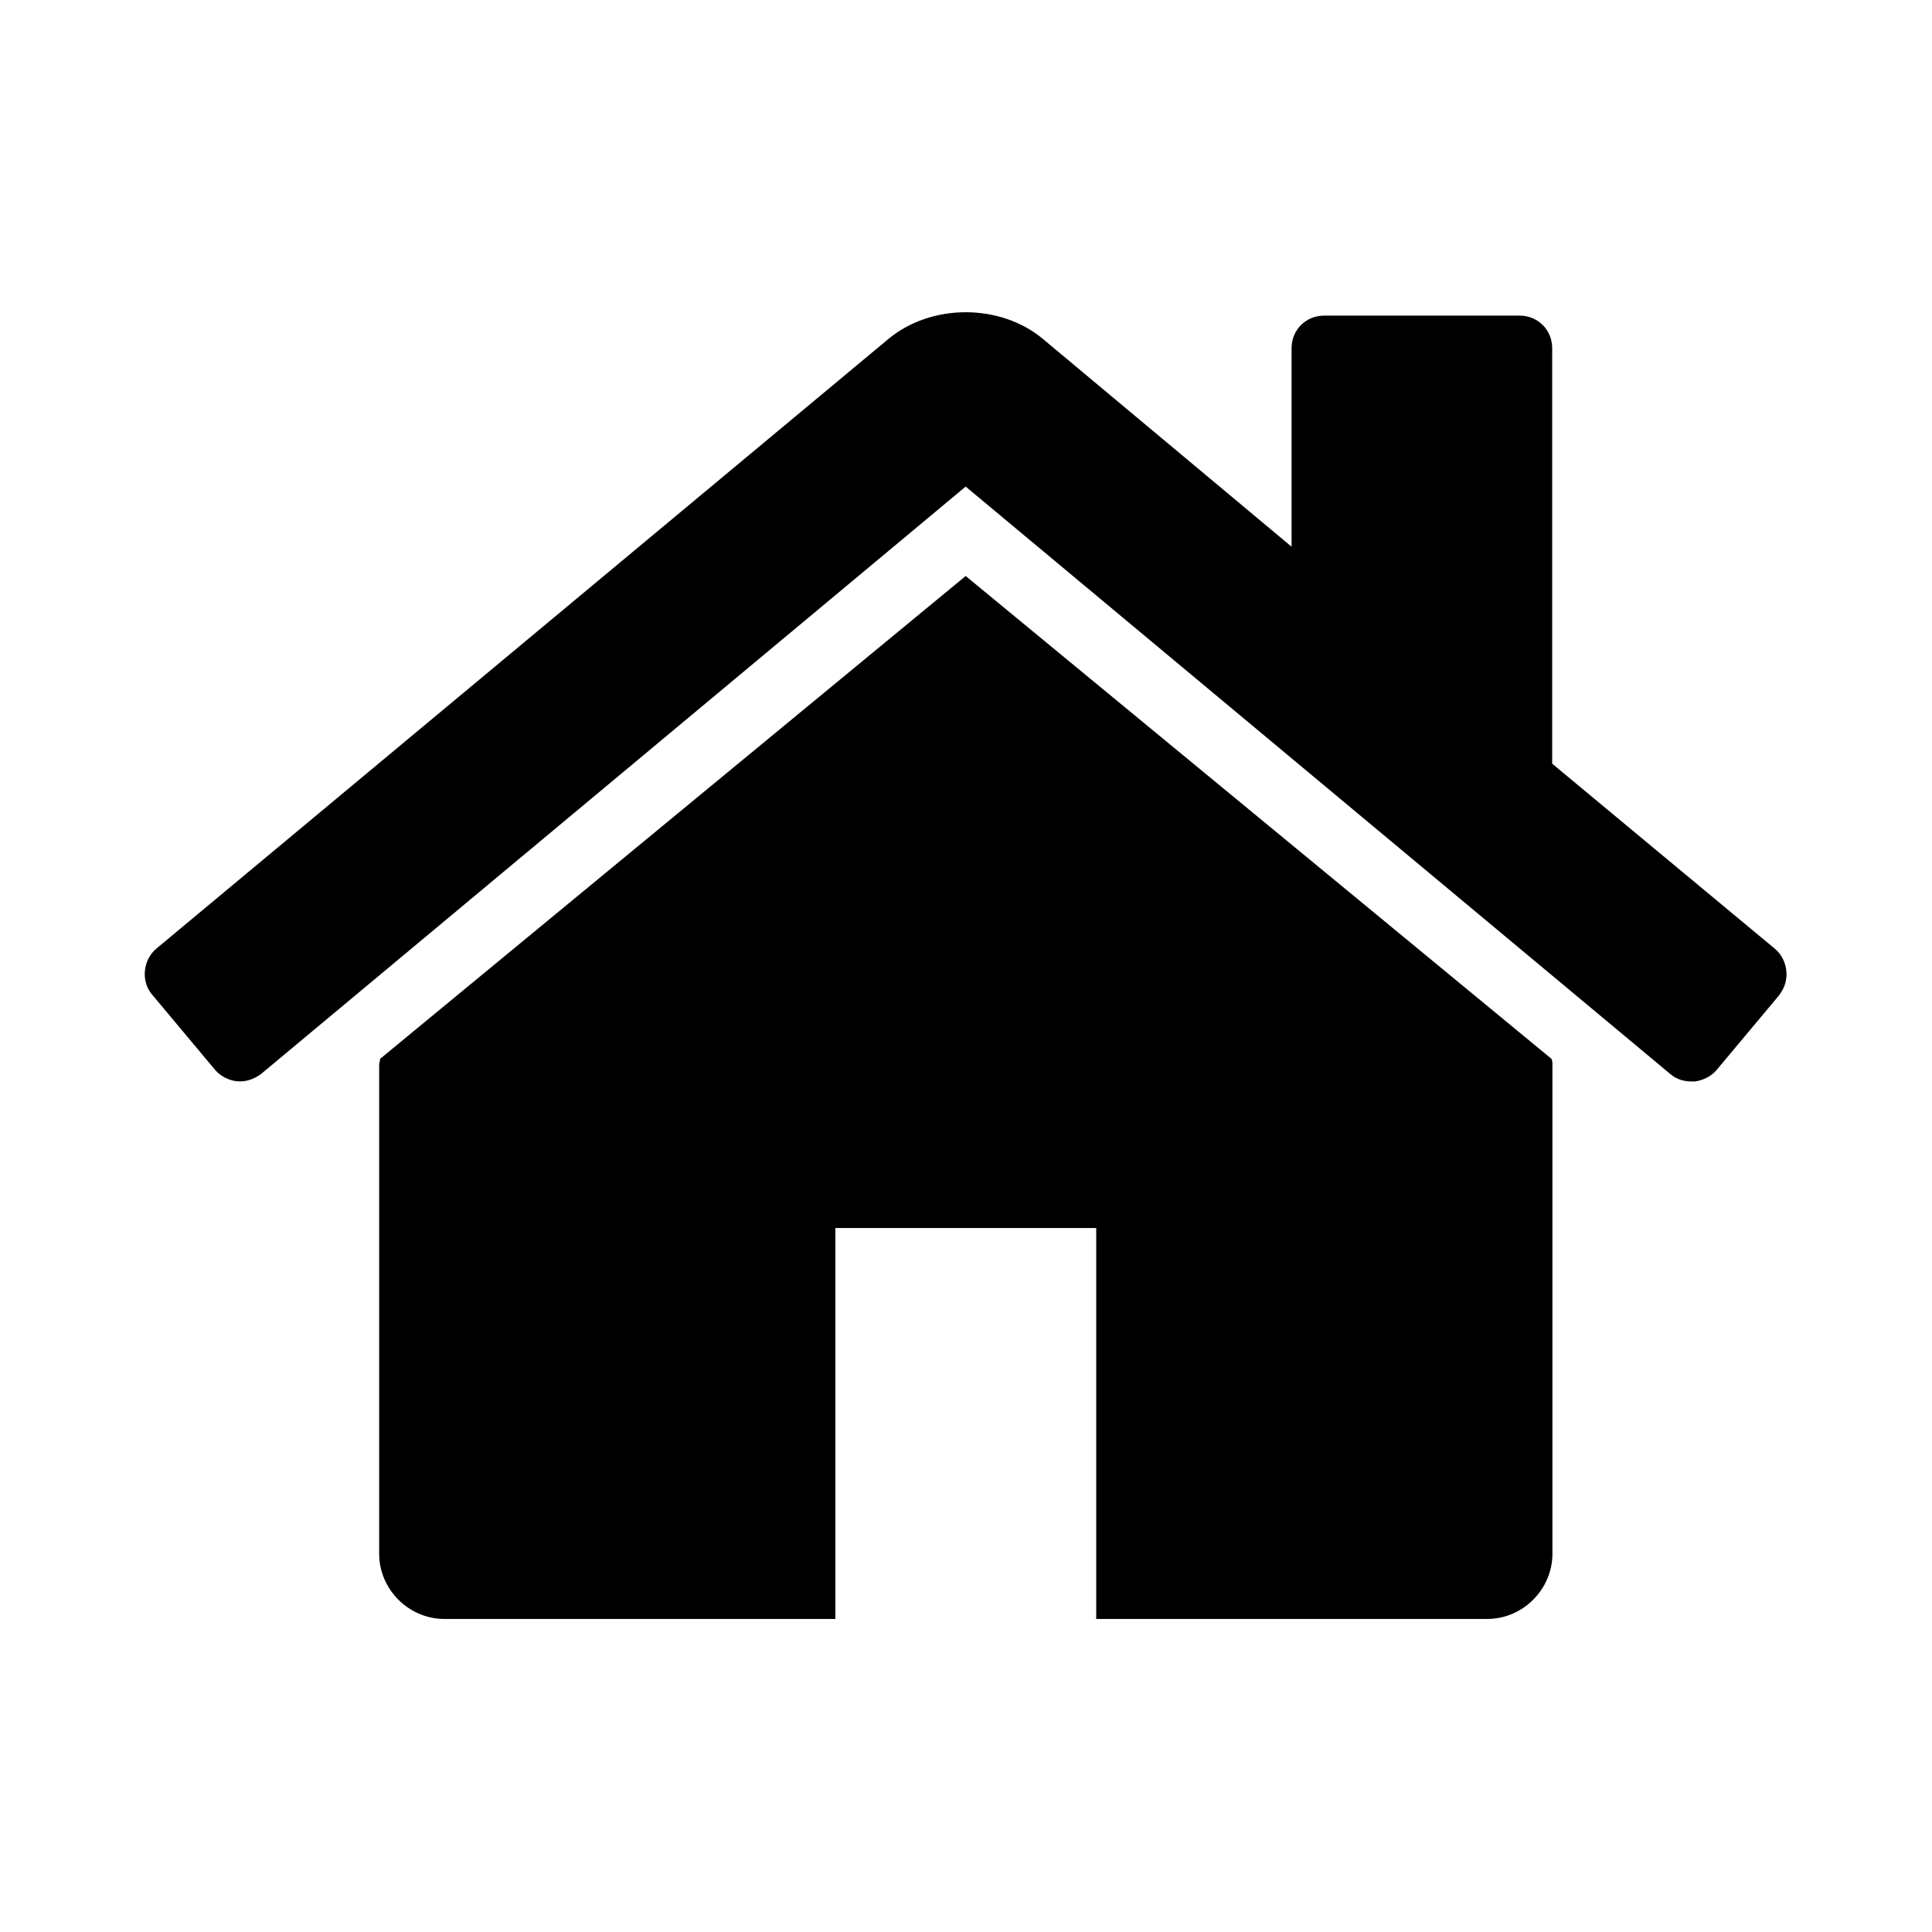
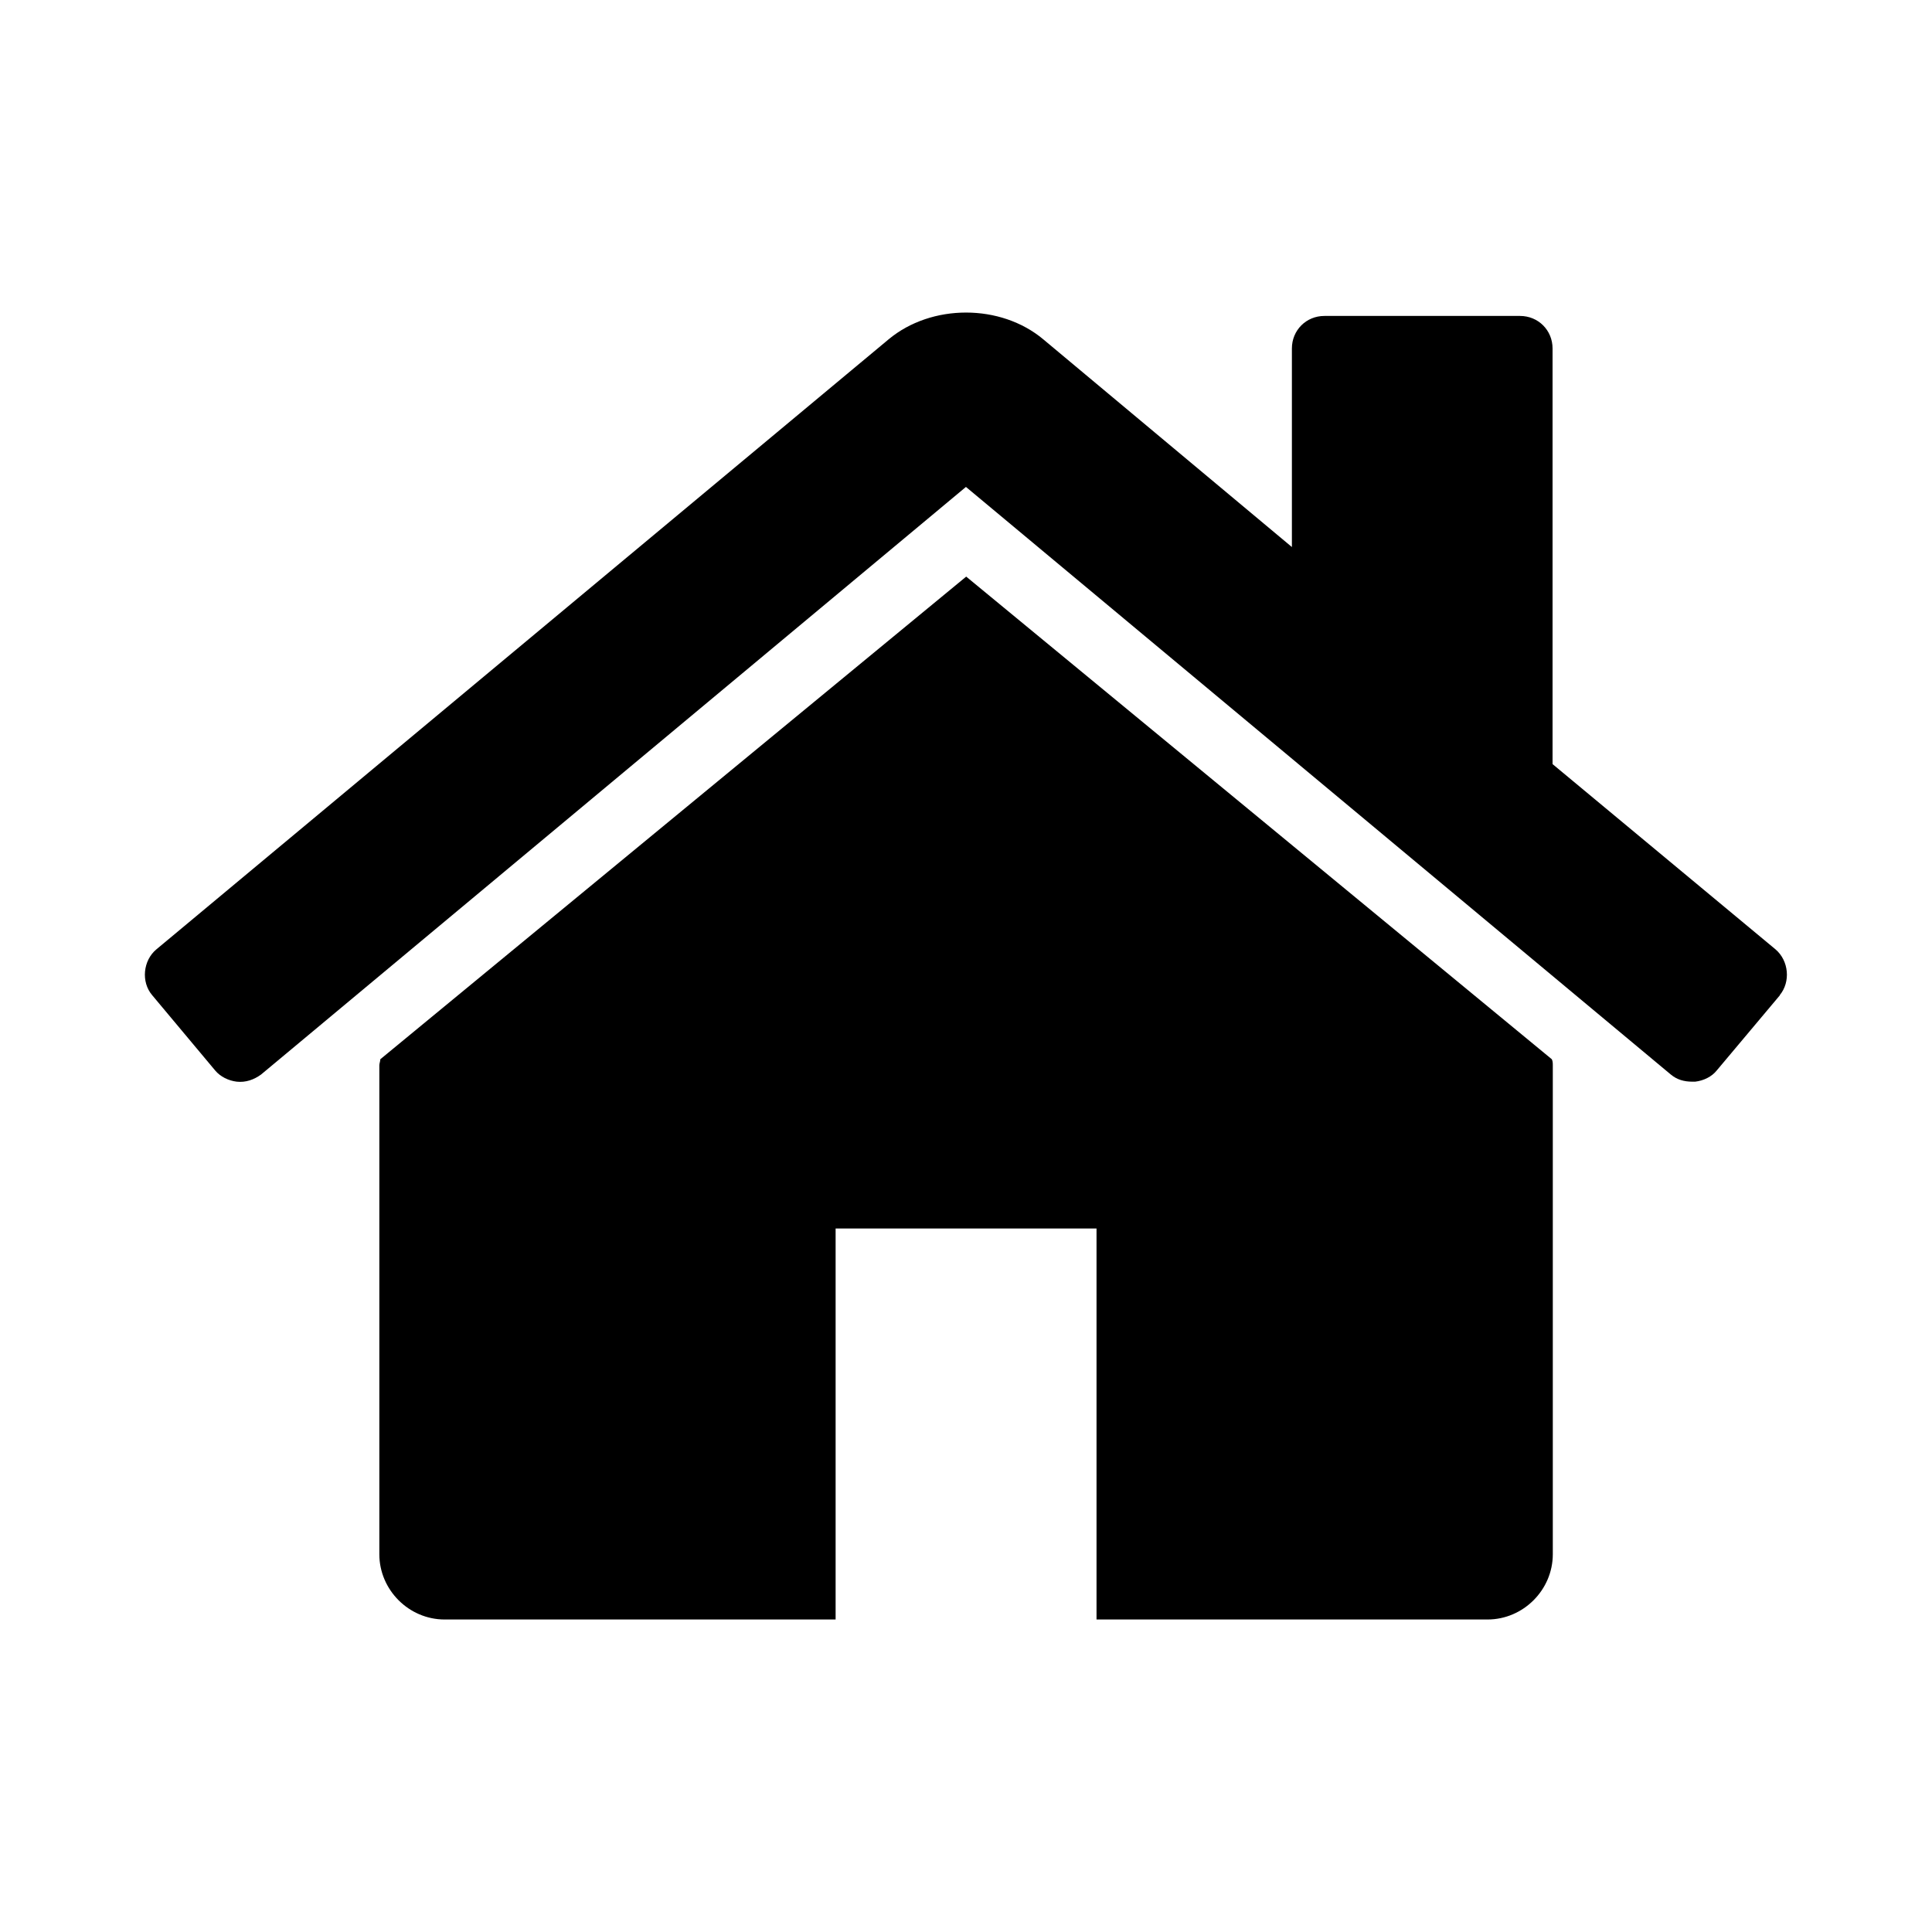
- <svg xmlns="http://www.w3.org/2000/svg" xmlns:xlink="http://www.w3.org/1999/xlink" viewBox="0 0 26.458 26.458">
-   <defs>
-     <symbol viewBox="0 0 26 28" id="a">
-       <path d="M5.821 4.101v1.984c0 .145-.12.265-.265.265h-1.587V4.763H2.91V6.35h-1.587c-.145 0-.265-.12-.265-.265v-1.984c0-.008.004-.017.004-.025l2.377-1.96L5.817 4.076c.004.008.004.017.004.025zm.922-.285l-.256.306c-.021.025-.054.041-.087.046h-.012c-.033 0-.062-.008-.087-.029L3.439 1.753.578 4.138c-.029.021-.062.033-.099.029-.033-.004-.066-.021-.087-.046l-.256-.306c-.046-.054-.037-.14.017-.186L3.125 1.154c.174-.145.455-.145.628 0l1.009.843V1.191c0-.074.058-.132.132-.132h.794c.074 0 .132.058.132.132v1.687l.905.752c.054.046.062.132.017.186z" stroke-width=".265" />
+ <svg xmlns="http://www.w3.org/2000/svg" xmlns:xlink="http://www.w3.org/1999/xlink" id="svg72658" version="1.1" viewBox="0 0 100 100" height="100" width="100">
+   <defs id="defs72652">
+     <symbol viewBox="0 0 26 28" id="icon-home">
+       <path id="path80054" d="M 5.821,4.101 V 6.085 C 5.821,6.23 5.701,6.35 5.556,6.35 H 3.969 V 4.763 H 2.91 V 6.35 h -1.587 C 1.178,6.35 1.058,6.23 1.058,6.085 V 4.101 c 0,-0.008 0.004,-0.017 0.004,-0.025 L 3.44,2.117 L 5.817,4.076 c 0.004,0.008 0.004,0.017 0.004,0.025 z M 6.743,3.816 L 6.486,4.122 C 6.466,4.147 6.433,4.163 6.399,4.167 H 6.387 c -0.033,0 -0.062,-0.008 -0.087,-0.029 L 3.439,1.753 L 0.578,4.138 c -0.029,0.021 -0.062,0.033 -0.099,0.029 C 0.446,4.163 0.413,4.147 0.392,4.122 L 0.136,3.816 C 0.09,3.762 0.099,3.675 0.153,3.63 L 3.125,1.154 c 0.174,-0.145 0.455,-0.145 0.628,0 L 4.762,1.997 V 1.191 c 0,-0.074 0.058,-0.132 0.132,-0.132 h 0.794 c 0.074,0 0.132,0.058 0.132,0.132 v 1.687 l 0.905,0.752 c 0.054,0.046 0.062,0.132 0.017,0.186 z" style="stroke-width:0.265" />
    </symbol>
  </defs>
-   <use height="100%" width="100%" xlink:href="#a" transform="matrix(3.57 0 0 3.57 -1.75 .75)" />
+   <g transform="translate(0,-270.5416)" id="layer1">
+     <use height="100%" width="100%" y="0" x="0" xlink:href="#icon-home" style="fill:black;stroke:none" transform="matrix(3.570595,0,0,3.570595,-6.609497,273.3904)" id="use151306" />
+   </g>
</svg>
